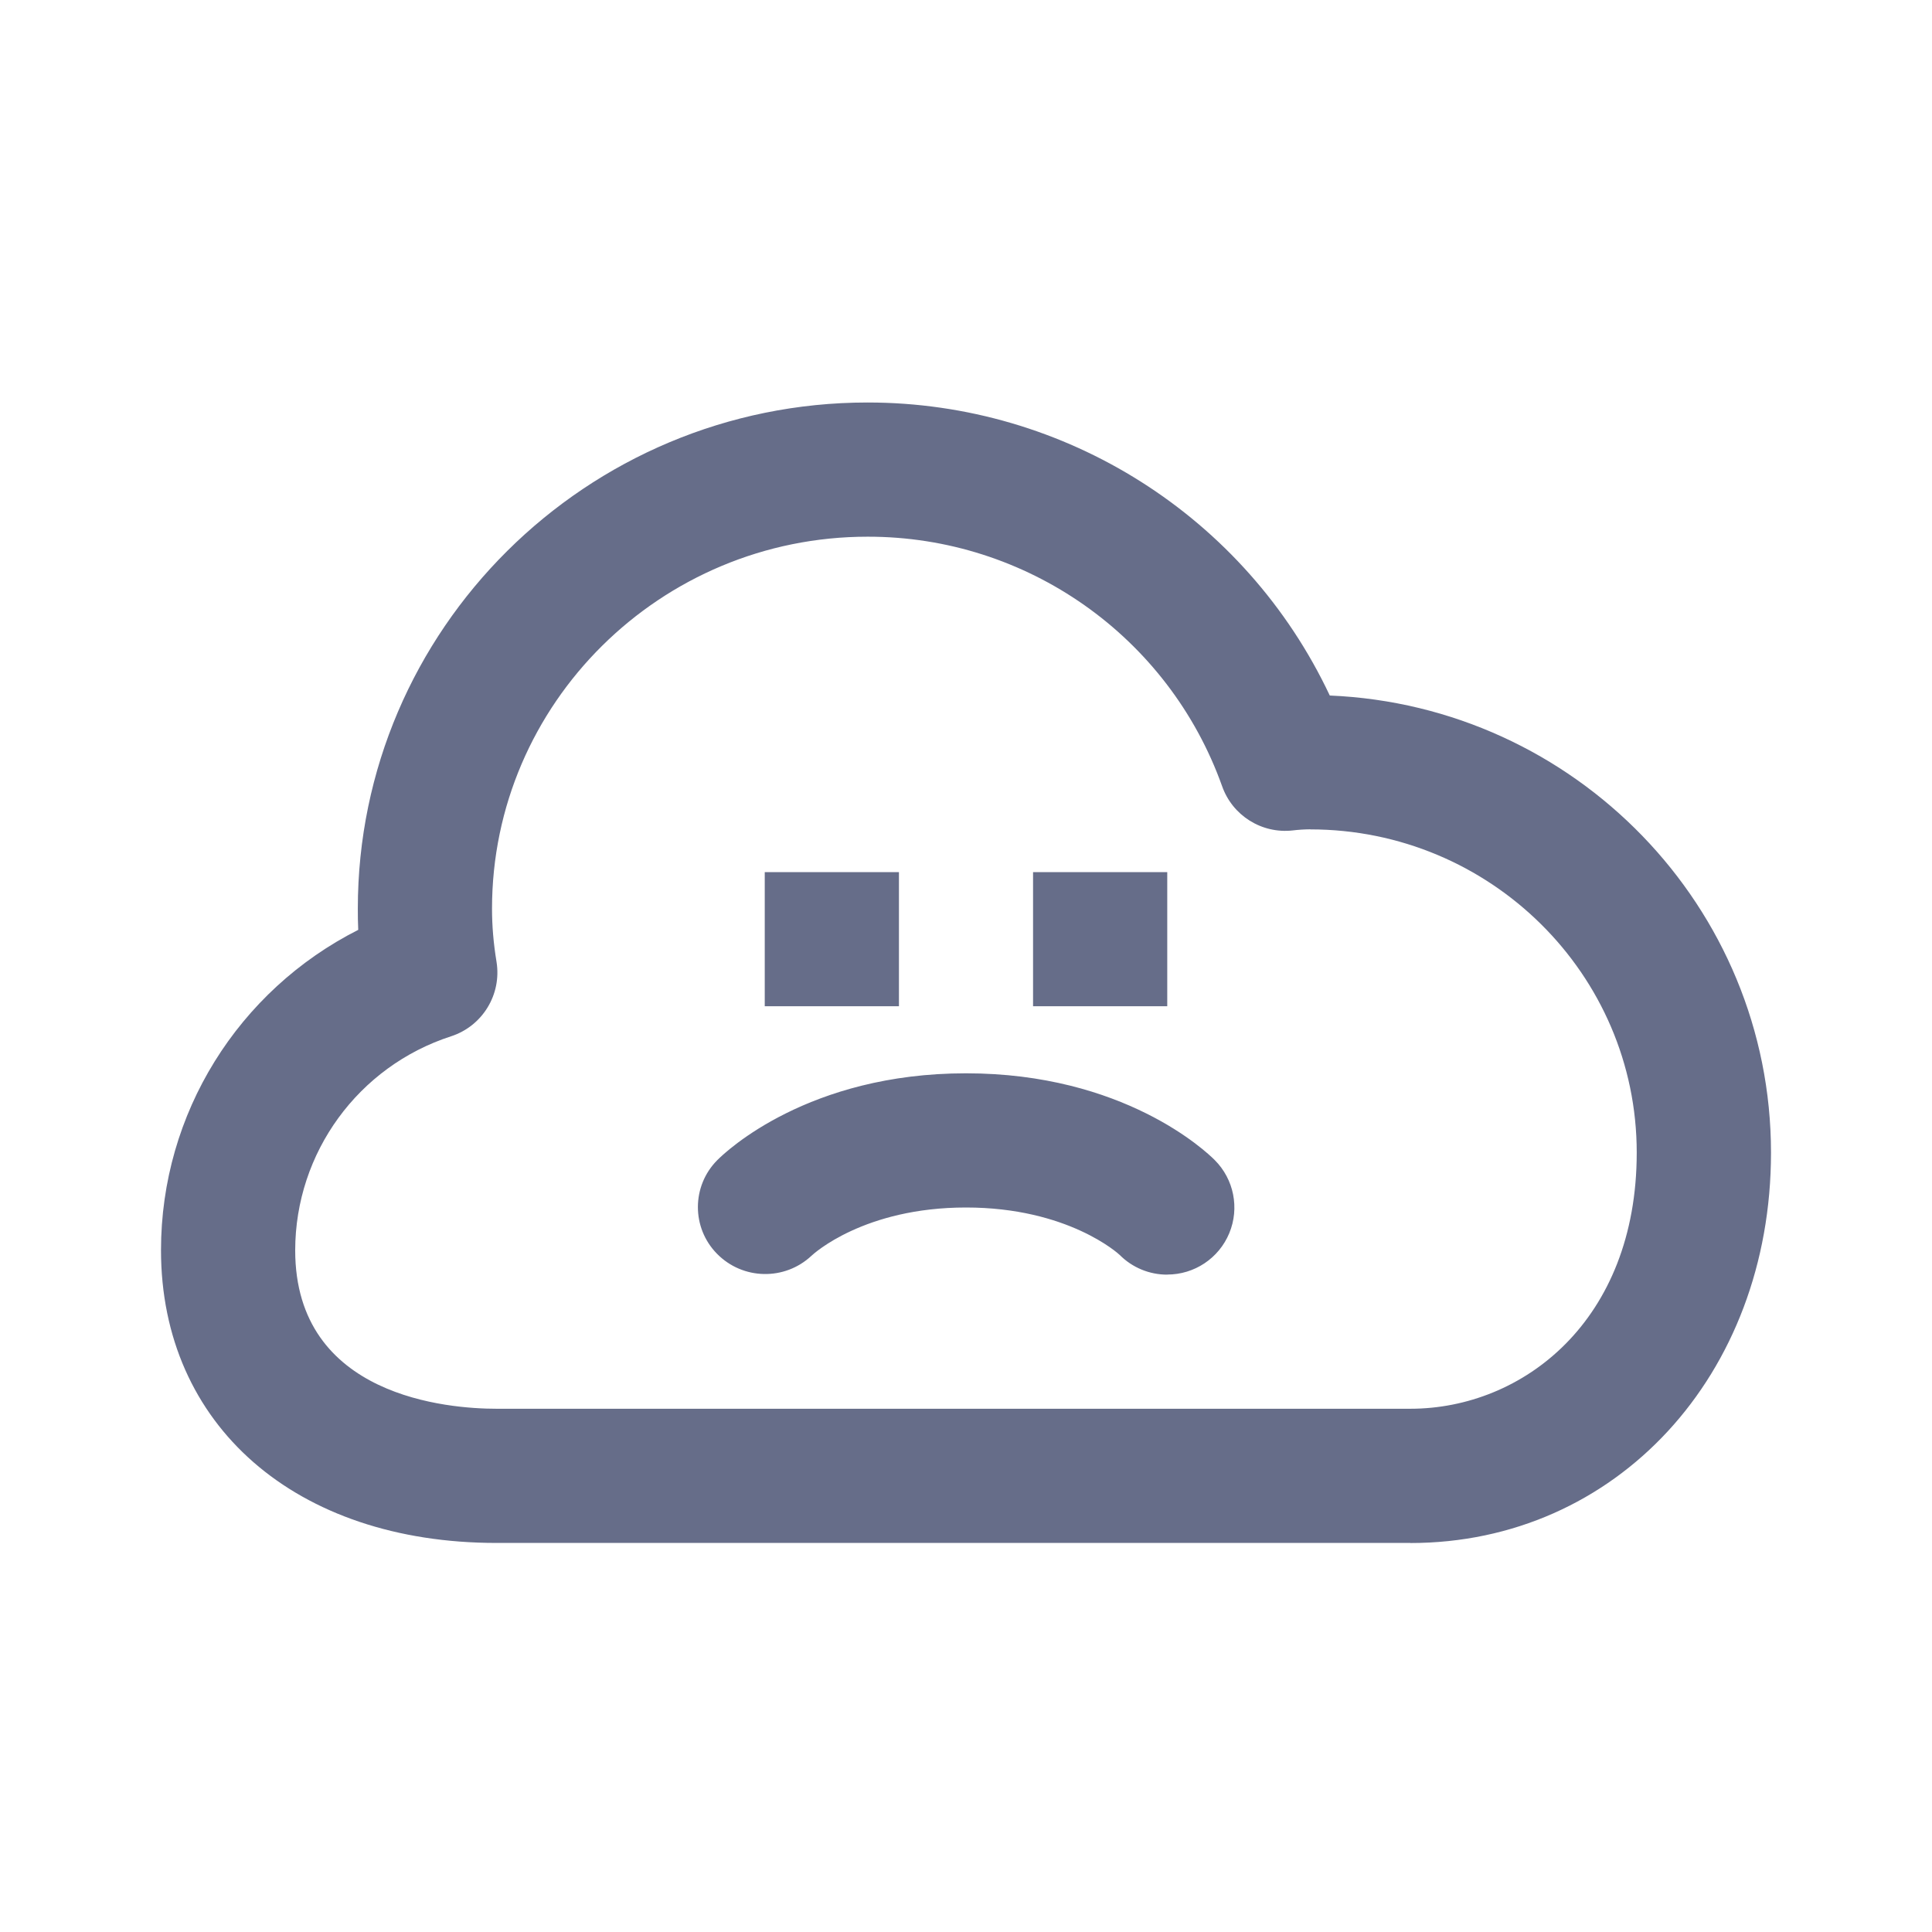
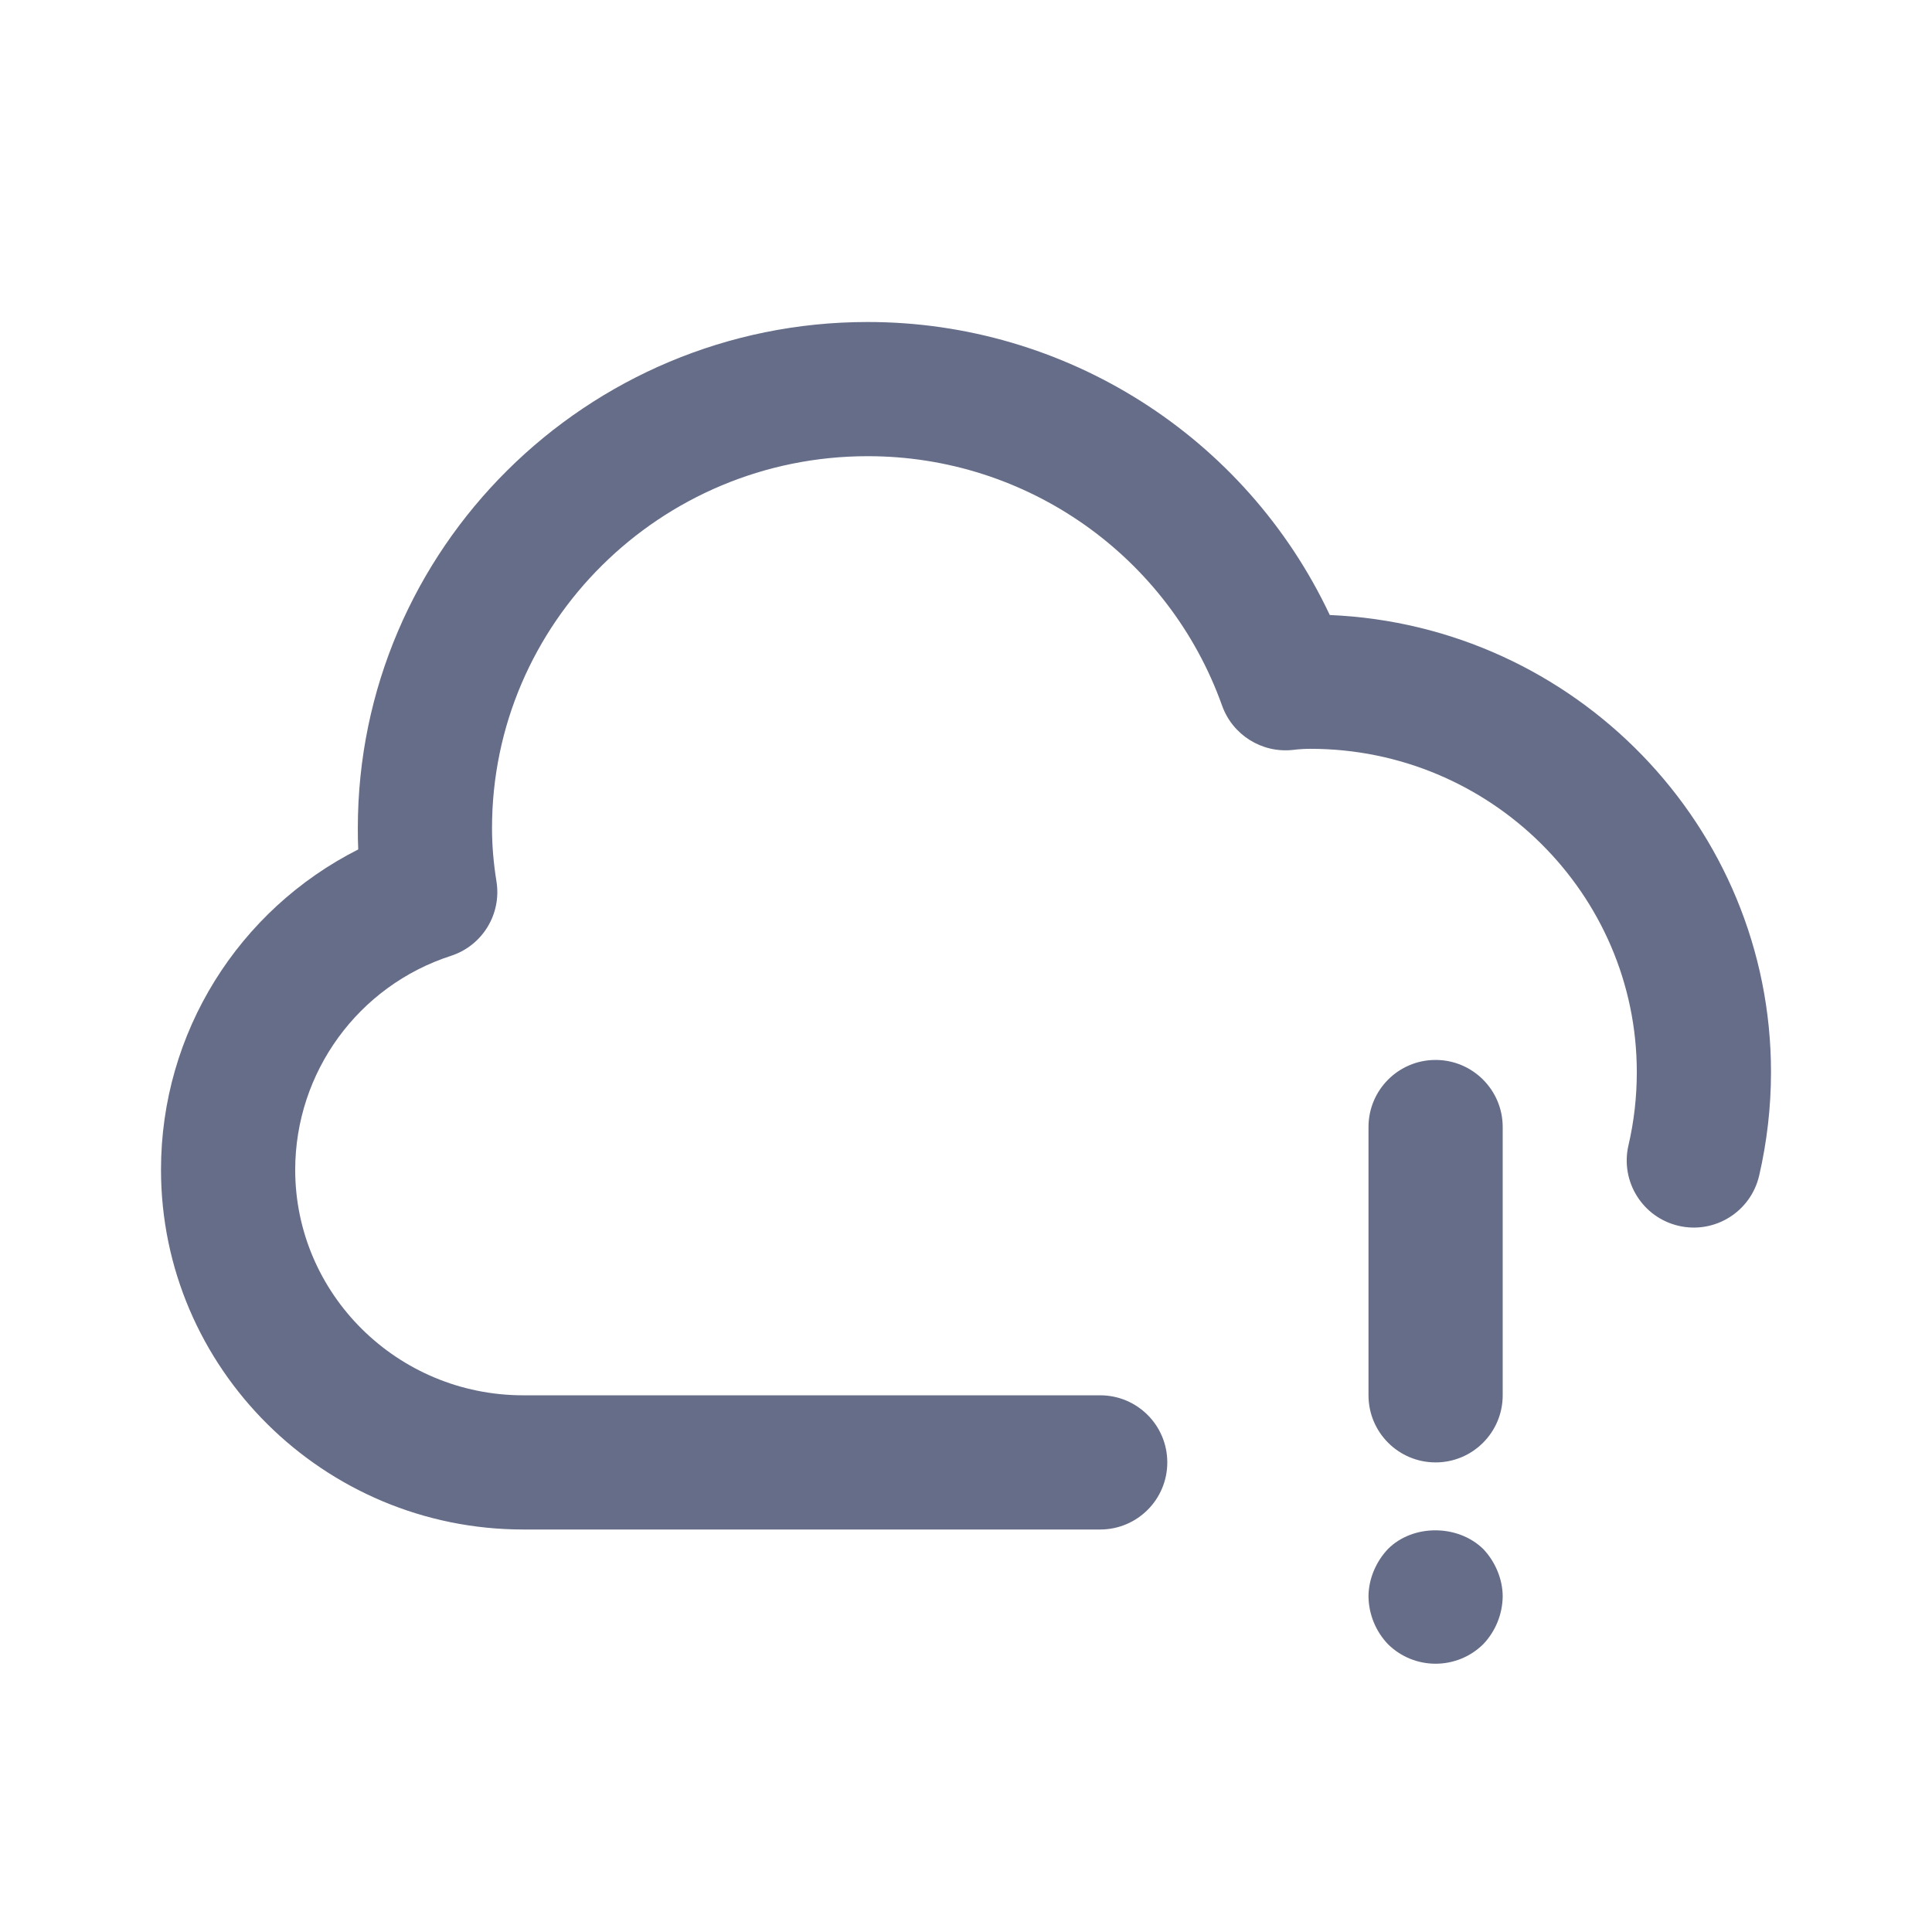
<svg xmlns="http://www.w3.org/2000/svg" fill="none" viewBox="0 0 24 24">
-   <path fill="#666D89" fill-rule="evenodd" d="M17.52 19.167H6.168C3.674 19.167 2 17.705 2 15.53c0-1.701.962-3.226 2.45-3.979a5.595 5.595 0 0 1-.005-.264C4.445 7.821 7.285 5 10.777 5a6.346 6.346 0 0 1 5.742 3.64C19.563 8.768 22 11.266 22 14.319c0 2.764-1.926 4.849-4.48 4.849Zm-1.242-8.865a1.93 1.93 0 0 0-.22.014.831.831 0 0 1-.877-.551 4.67 4.67 0 0 0-4.403-3.098c-2.573 0-4.666 2.073-4.666 4.621 0 .213.018.429.056.66a.833.833 0 0 1-.564.925 2.798 2.798 0 0 0-1.937 2.658c0 1.827 1.913 1.969 2.5 1.969H17.52c1.397 0 2.812-1.093 2.812-3.182 0-2.215-1.82-4.015-4.055-4.015ZM14.5 15.834a.83.83 0 0 1-.59-.244c-.015-.015-.643-.59-1.91-.59s-1.894.575-1.92.6a.84.84 0 0 1-1.173-.025.827.827 0 0 1 .004-1.164c.11-.111 1.133-1.078 3.089-1.078s2.98.967 3.09 1.078a.833.833 0 0 1-.59 1.422Zm-1.667-5H14.5V12.5h-1.667v-1.667Zm-3.333 0h1.667V12.5H9.5v-1.667Z" clip-rule="evenodd" />
+   <path fill="#666D89" fill-rule="evenodd" d="M21.853 14.603a.833.833 0 1 1-1.624-.374c.07-.299.104-.606.104-.91 0-2.215-1.82-4.017-4.055-4.017-.074 0-.147.005-.22.014a.837.837 0 0 1-.877-.551 4.67 4.67 0 0 0-4.403-3.098c-2.573 0-4.666 2.073-4.666 4.62 0 .214.018.429.055.661a.832.832 0 0 1-.563.925 2.797 2.797 0 0 0-1.937 2.658c0 1.545 1.27 2.802 2.833 2.802h7.167a.833.833 0 1 1 0 1.667H6.5C4.02 19 2 16.995 2 14.53c0-1.7.962-3.225 2.45-3.978a5.625 5.625 0 0 1-.005-.264C4.445 6.82 7.285 4 10.777 4a6.345 6.345 0 0 1 5.742 3.64C19.563 7.768 22 10.267 22 13.319c0 .431-.05.864-.147 1.285Zm-4.02-1.436c.46 0 .834.373.834.833v3.333a.833.833 0 1 1-1.667 0V14c0-.46.373-.833.833-.833Zm.592 6.075c.15.158.242.375.242.591a.876.876 0 0 1-.242.592.843.843 0 0 1-1.183 0 .876.876 0 0 1-.242-.592c0-.216.092-.433.242-.591.308-.309.866-.309 1.183 0Z" clip-rule="evenodd" />
</svg>
